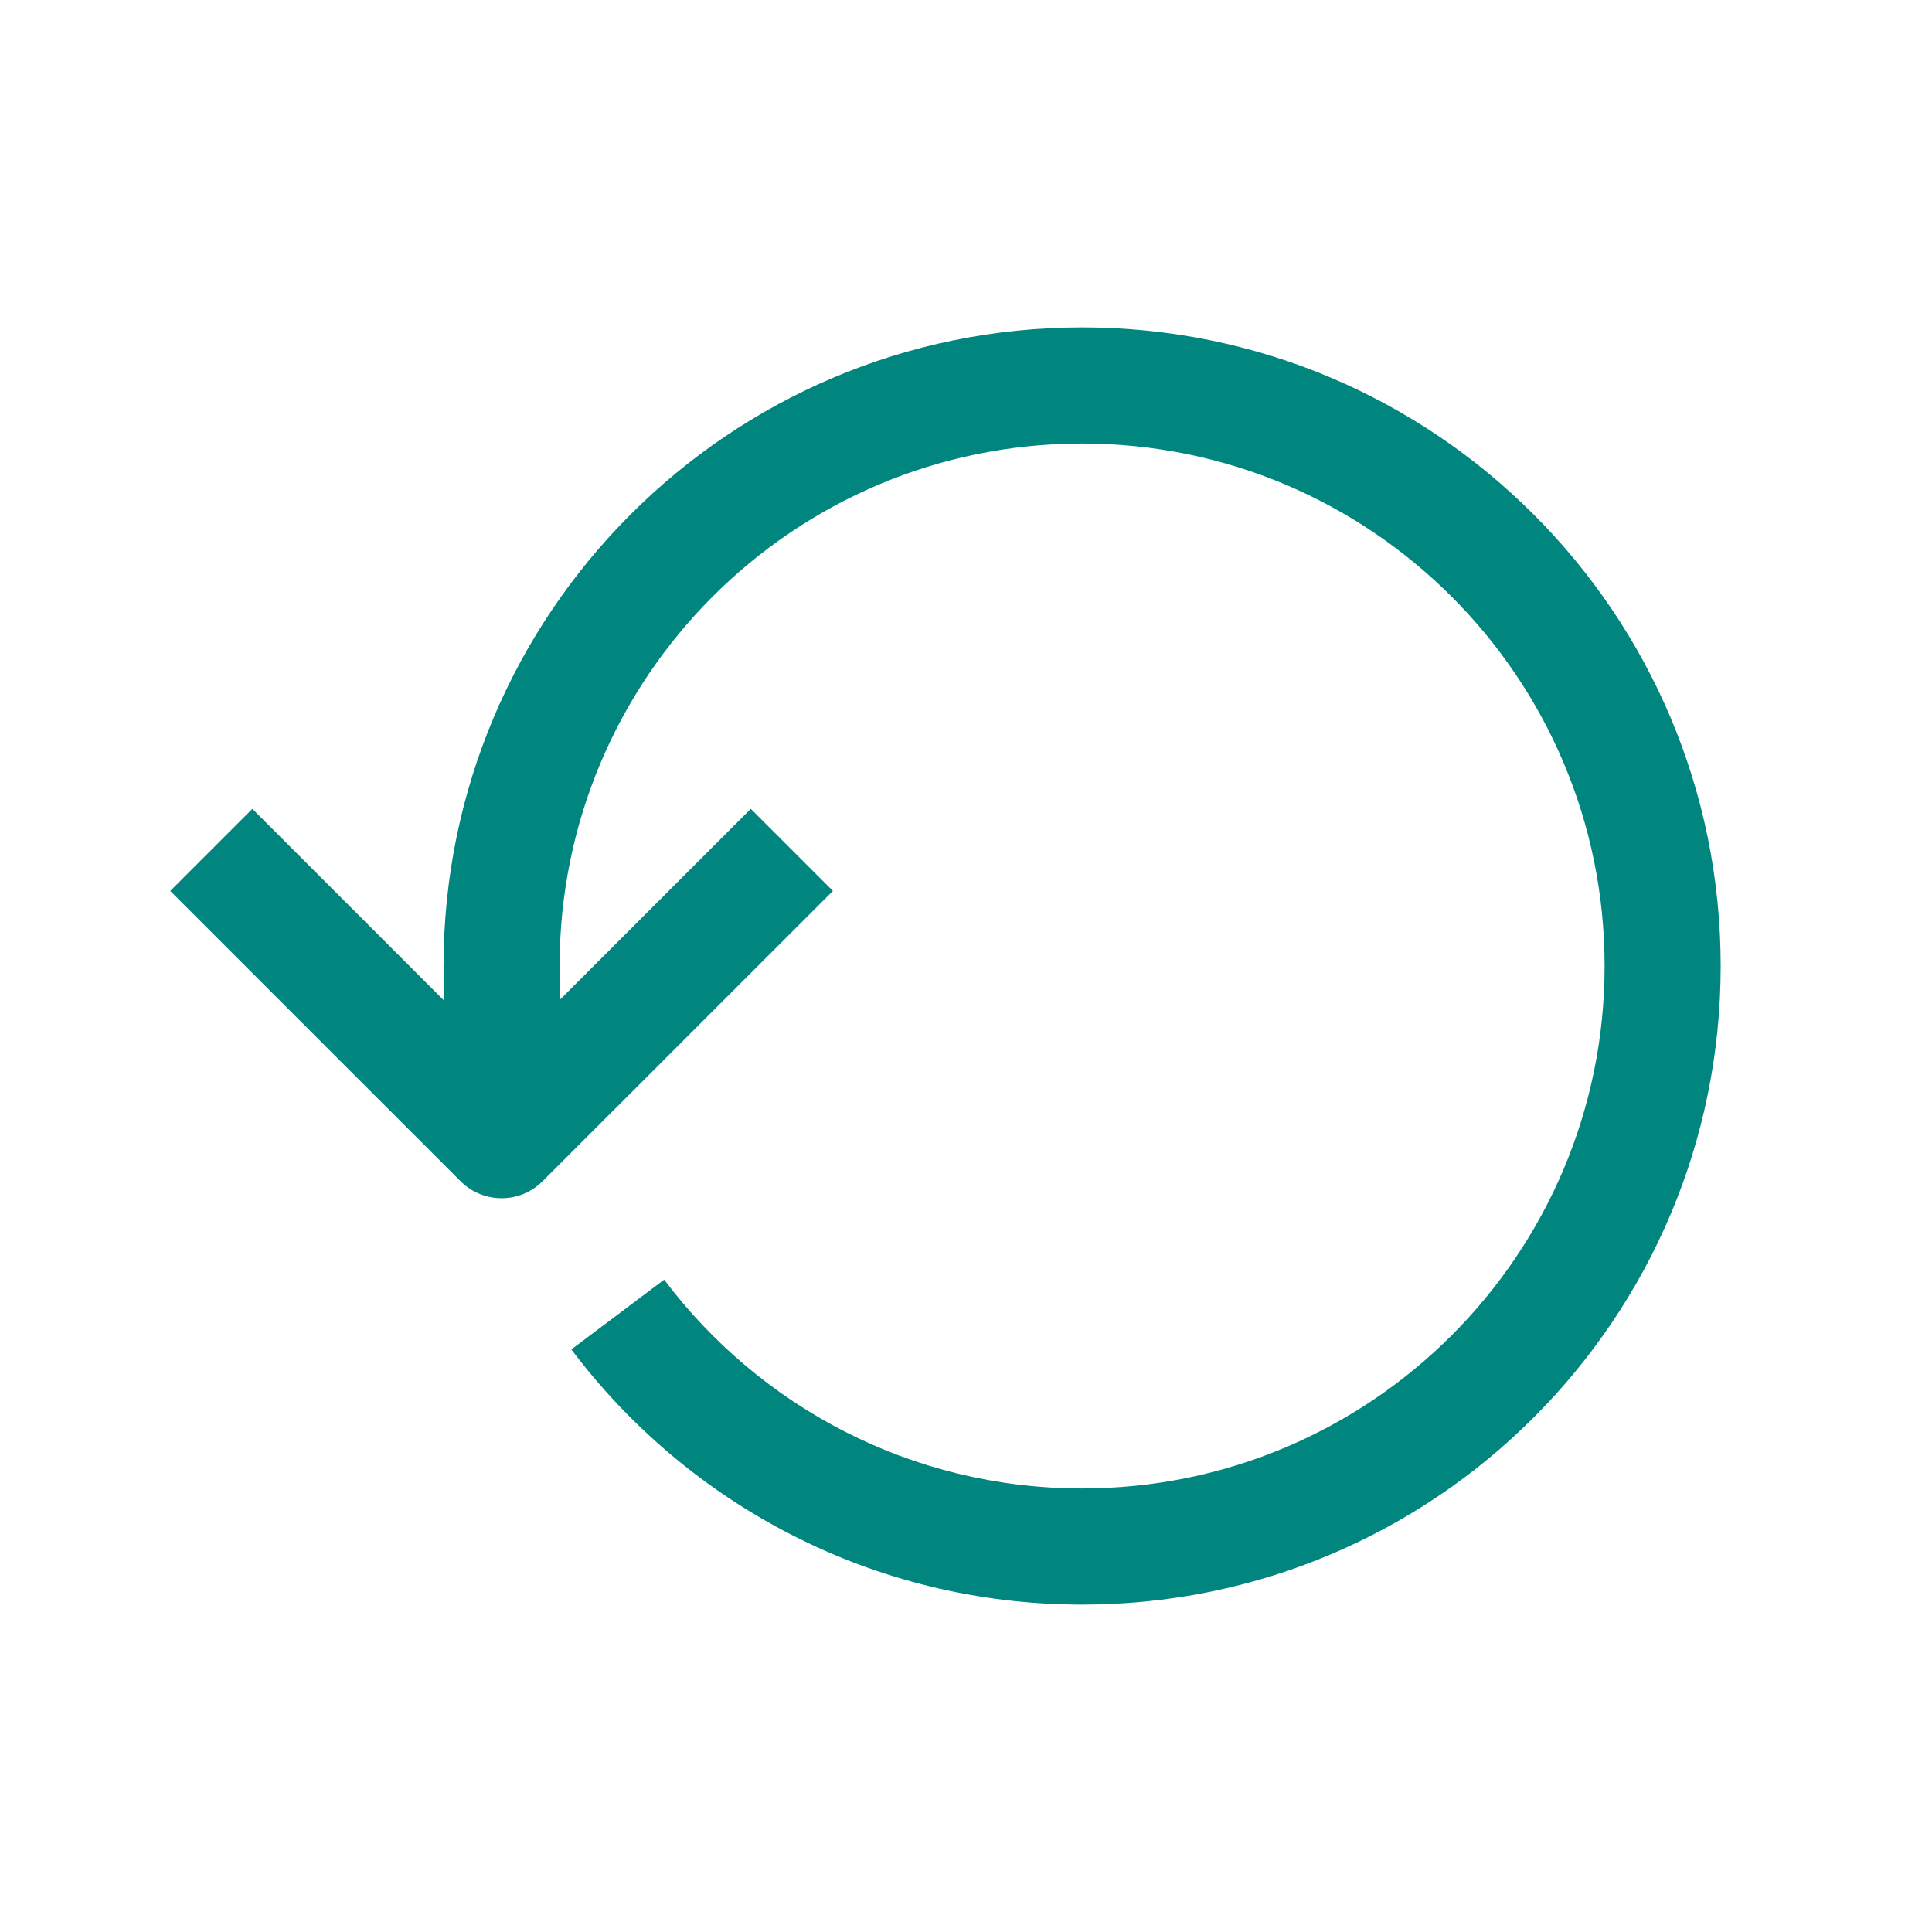
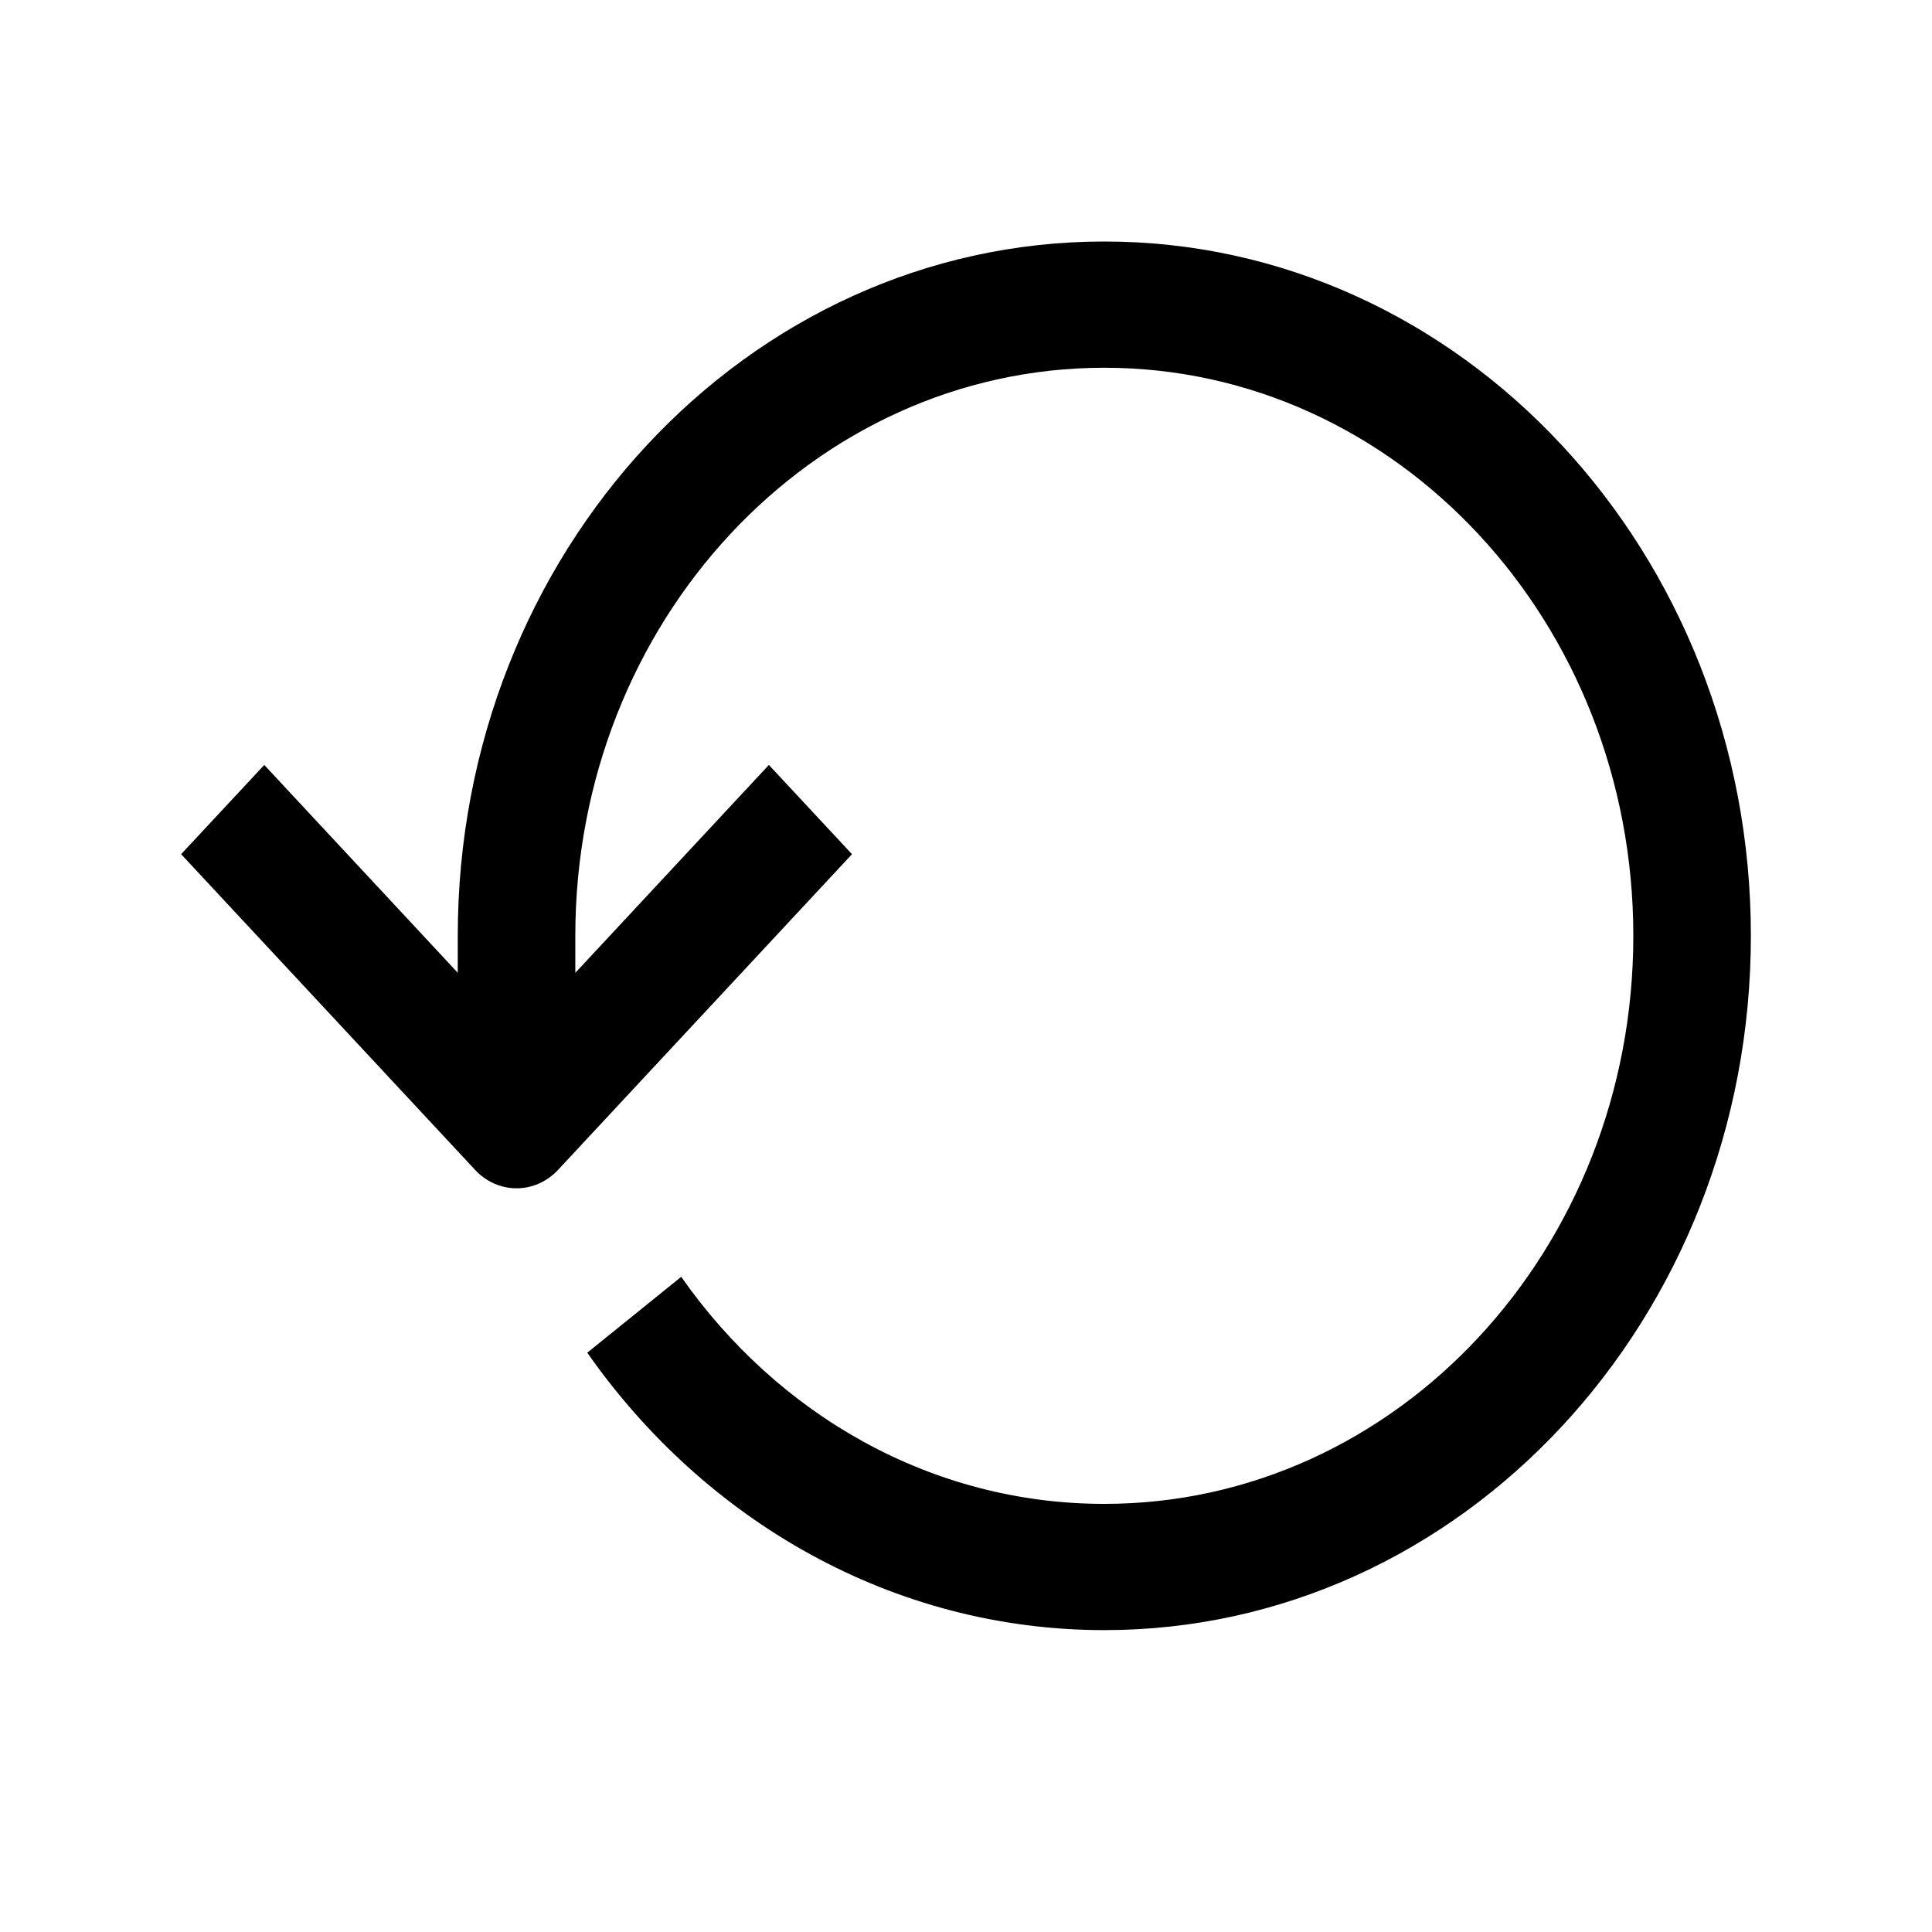
- <svg xmlns="http://www.w3.org/2000/svg" width="26" height="26" viewBox="0 0 26 26" fill="none">
-   <path fill-rule="evenodd" clip-rule="evenodd" d="M14.562 4.406C9.816 4.406 5.969 8.254 5.969 13V13.458L3.396 10.885L2.291 11.99L6.198 15.896C6.503 16.201 6.997 16.201 7.302 15.896L11.209 11.99L10.104 10.885L7.531 13.458V13C7.531 9.117 10.679 5.969 14.562 5.969C18.446 5.969 21.594 9.117 21.594 13C21.594 16.883 18.446 20.031 14.562 20.031C12.264 20.031 10.223 18.929 8.938 17.221L7.689 18.16C9.256 20.244 11.752 21.594 14.562 21.594C19.309 21.594 23.156 17.746 23.156 13C23.156 8.254 19.309 4.406 14.562 4.406Z" fill="#00857F" />
+ <svg xmlns="http://www.w3.org/2000/svg" width="32" height="32" viewBox="0 0 32 32">
+   <path fill-rule="evenodd" clip-rule="evenodd" d="M18.291 4C12.377 4 7.582 9.149 7.582 15.5V16.112L4.377 12.67L3 14.148L7.868 19.376C8.248 19.784 8.864 19.784 9.244 19.376L14.112 14.148L12.735 12.67L9.529 16.113V15.5C9.529 10.303 13.452 6.091 18.291 6.091C23.13 6.091 27.053 10.303 27.053 15.5C27.053 20.697 23.13 24.909 18.291 24.909C15.427 24.909 12.883 23.434 11.283 21.148L9.727 22.405C11.679 25.193 14.789 27 18.291 27C24.206 27 29 21.851 29 15.5C29 9.149 24.206 4 18.291 4Z" />
</svg>
